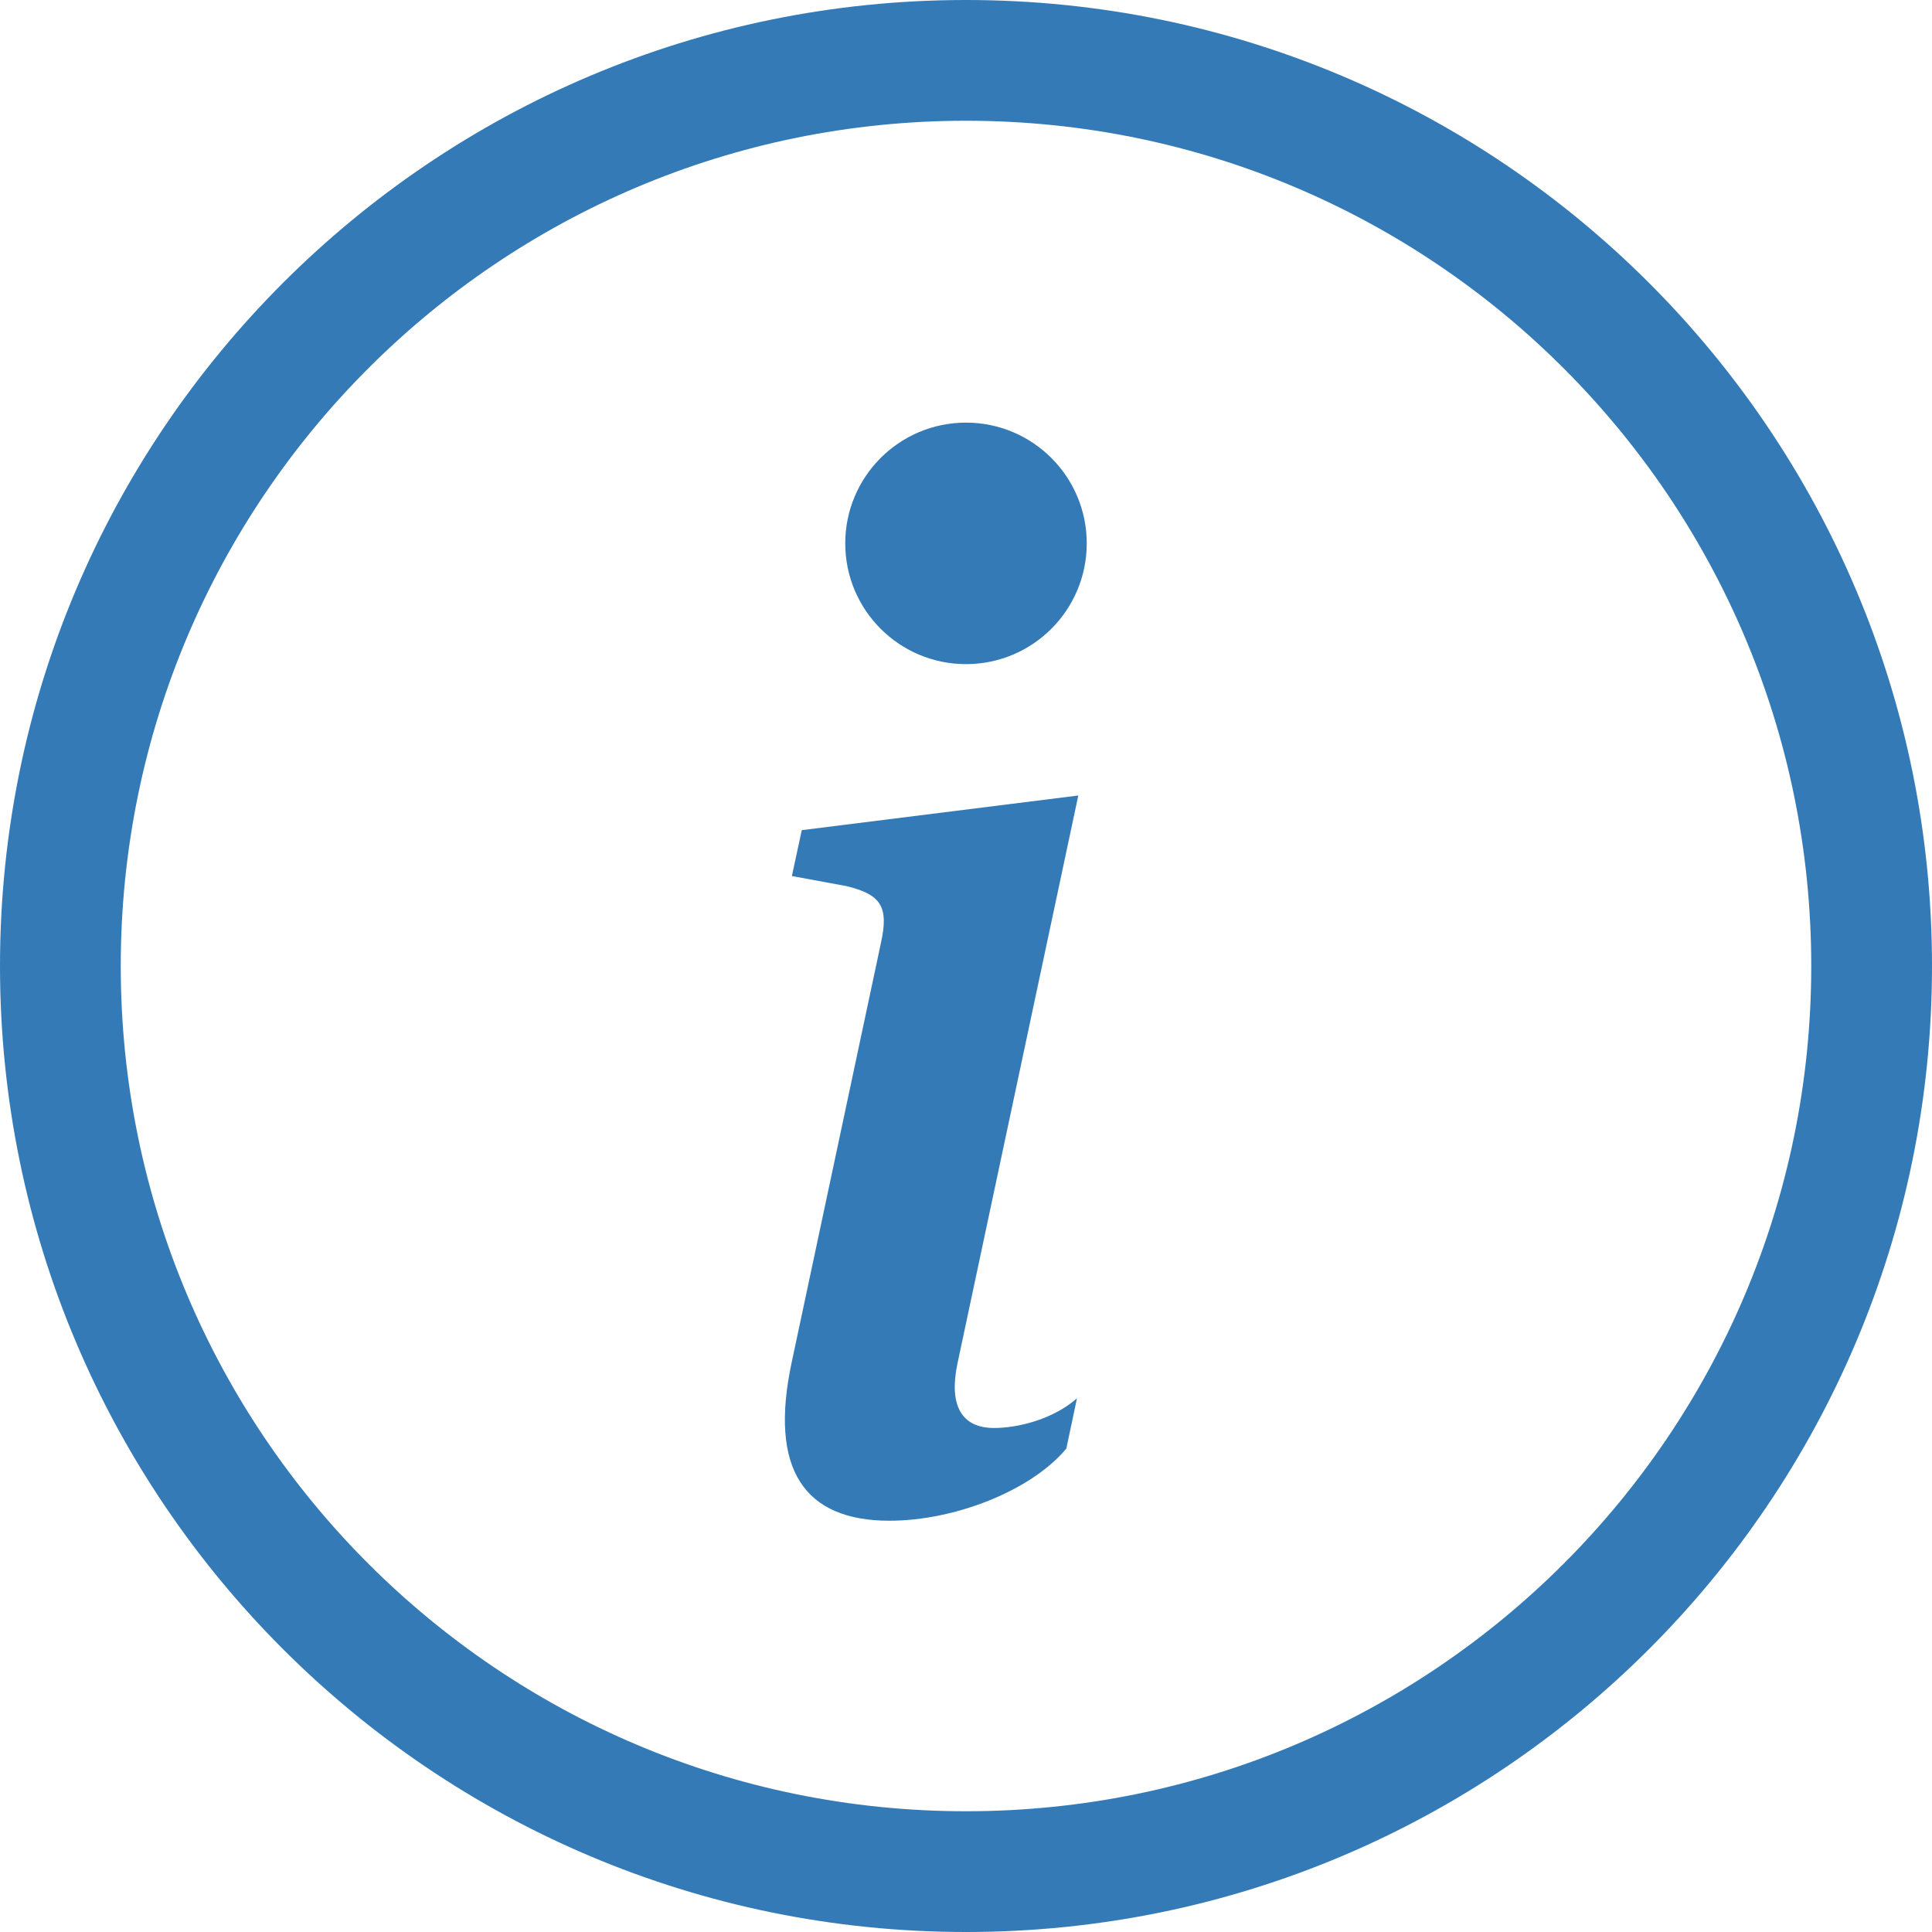
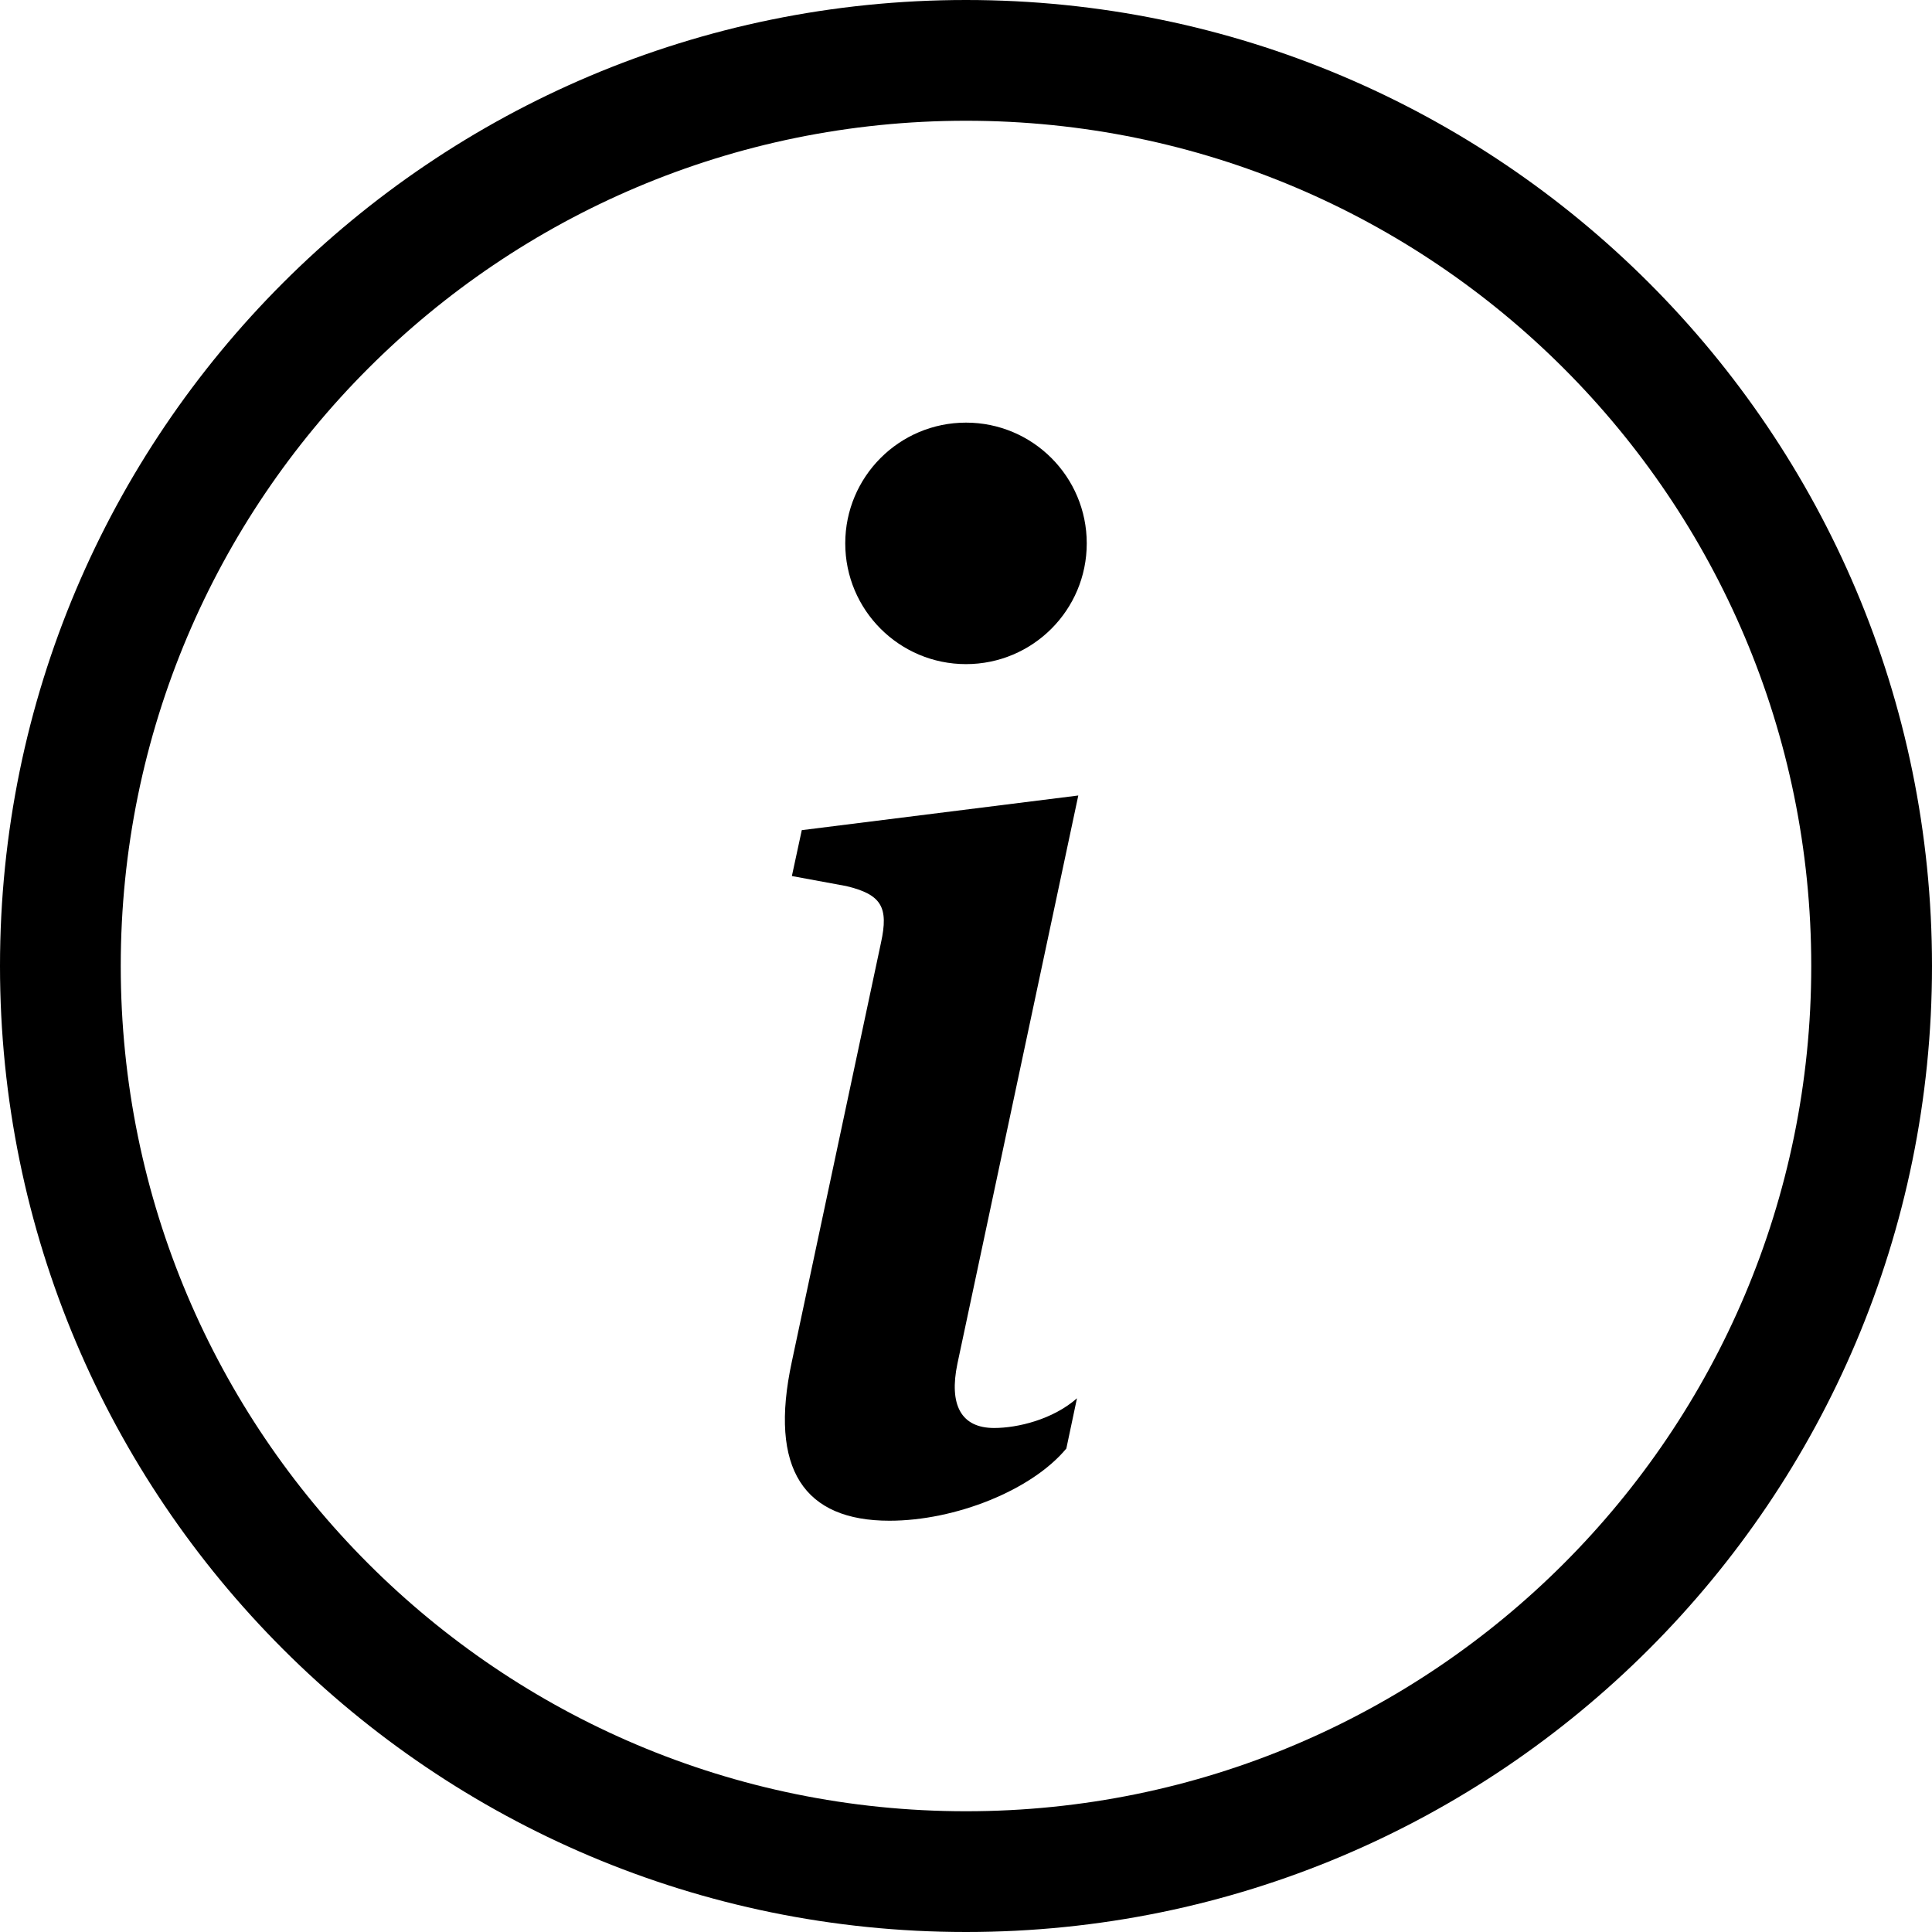
- <svg xmlns="http://www.w3.org/2000/svg" width="1em" height="1em" viewBox="0 0 16 16" class="bi bi-info-circle" fill="#337ab7">
+ <svg xmlns="http://www.w3.org/2000/svg" width="1em" height="1em" viewBox="0 0 16 16" class="bi bi-info-circle" fill="#000">
  <path fill-rule="evenodd" d="M8 15A7 7 0 1 0 8 1a7 7 0 0 0 0 14zm0 1A8 8 0 1 0 8 0a8 8 0 0 0 0 16z" />
  <path d="M8.93 6.588l-2.29.287-.082.38.45.083c.294.07.352.176.288.469l-.738 3.468c-.194.897.105 1.319.808 1.319.545 0 1.178-.252 1.465-.598l.088-.416c-.2.176-.492.246-.686.246-.275 0-.375-.193-.304-.533L8.93 6.588z" />
  <circle cx="8" cy="4.5" r="1" />
</svg>
